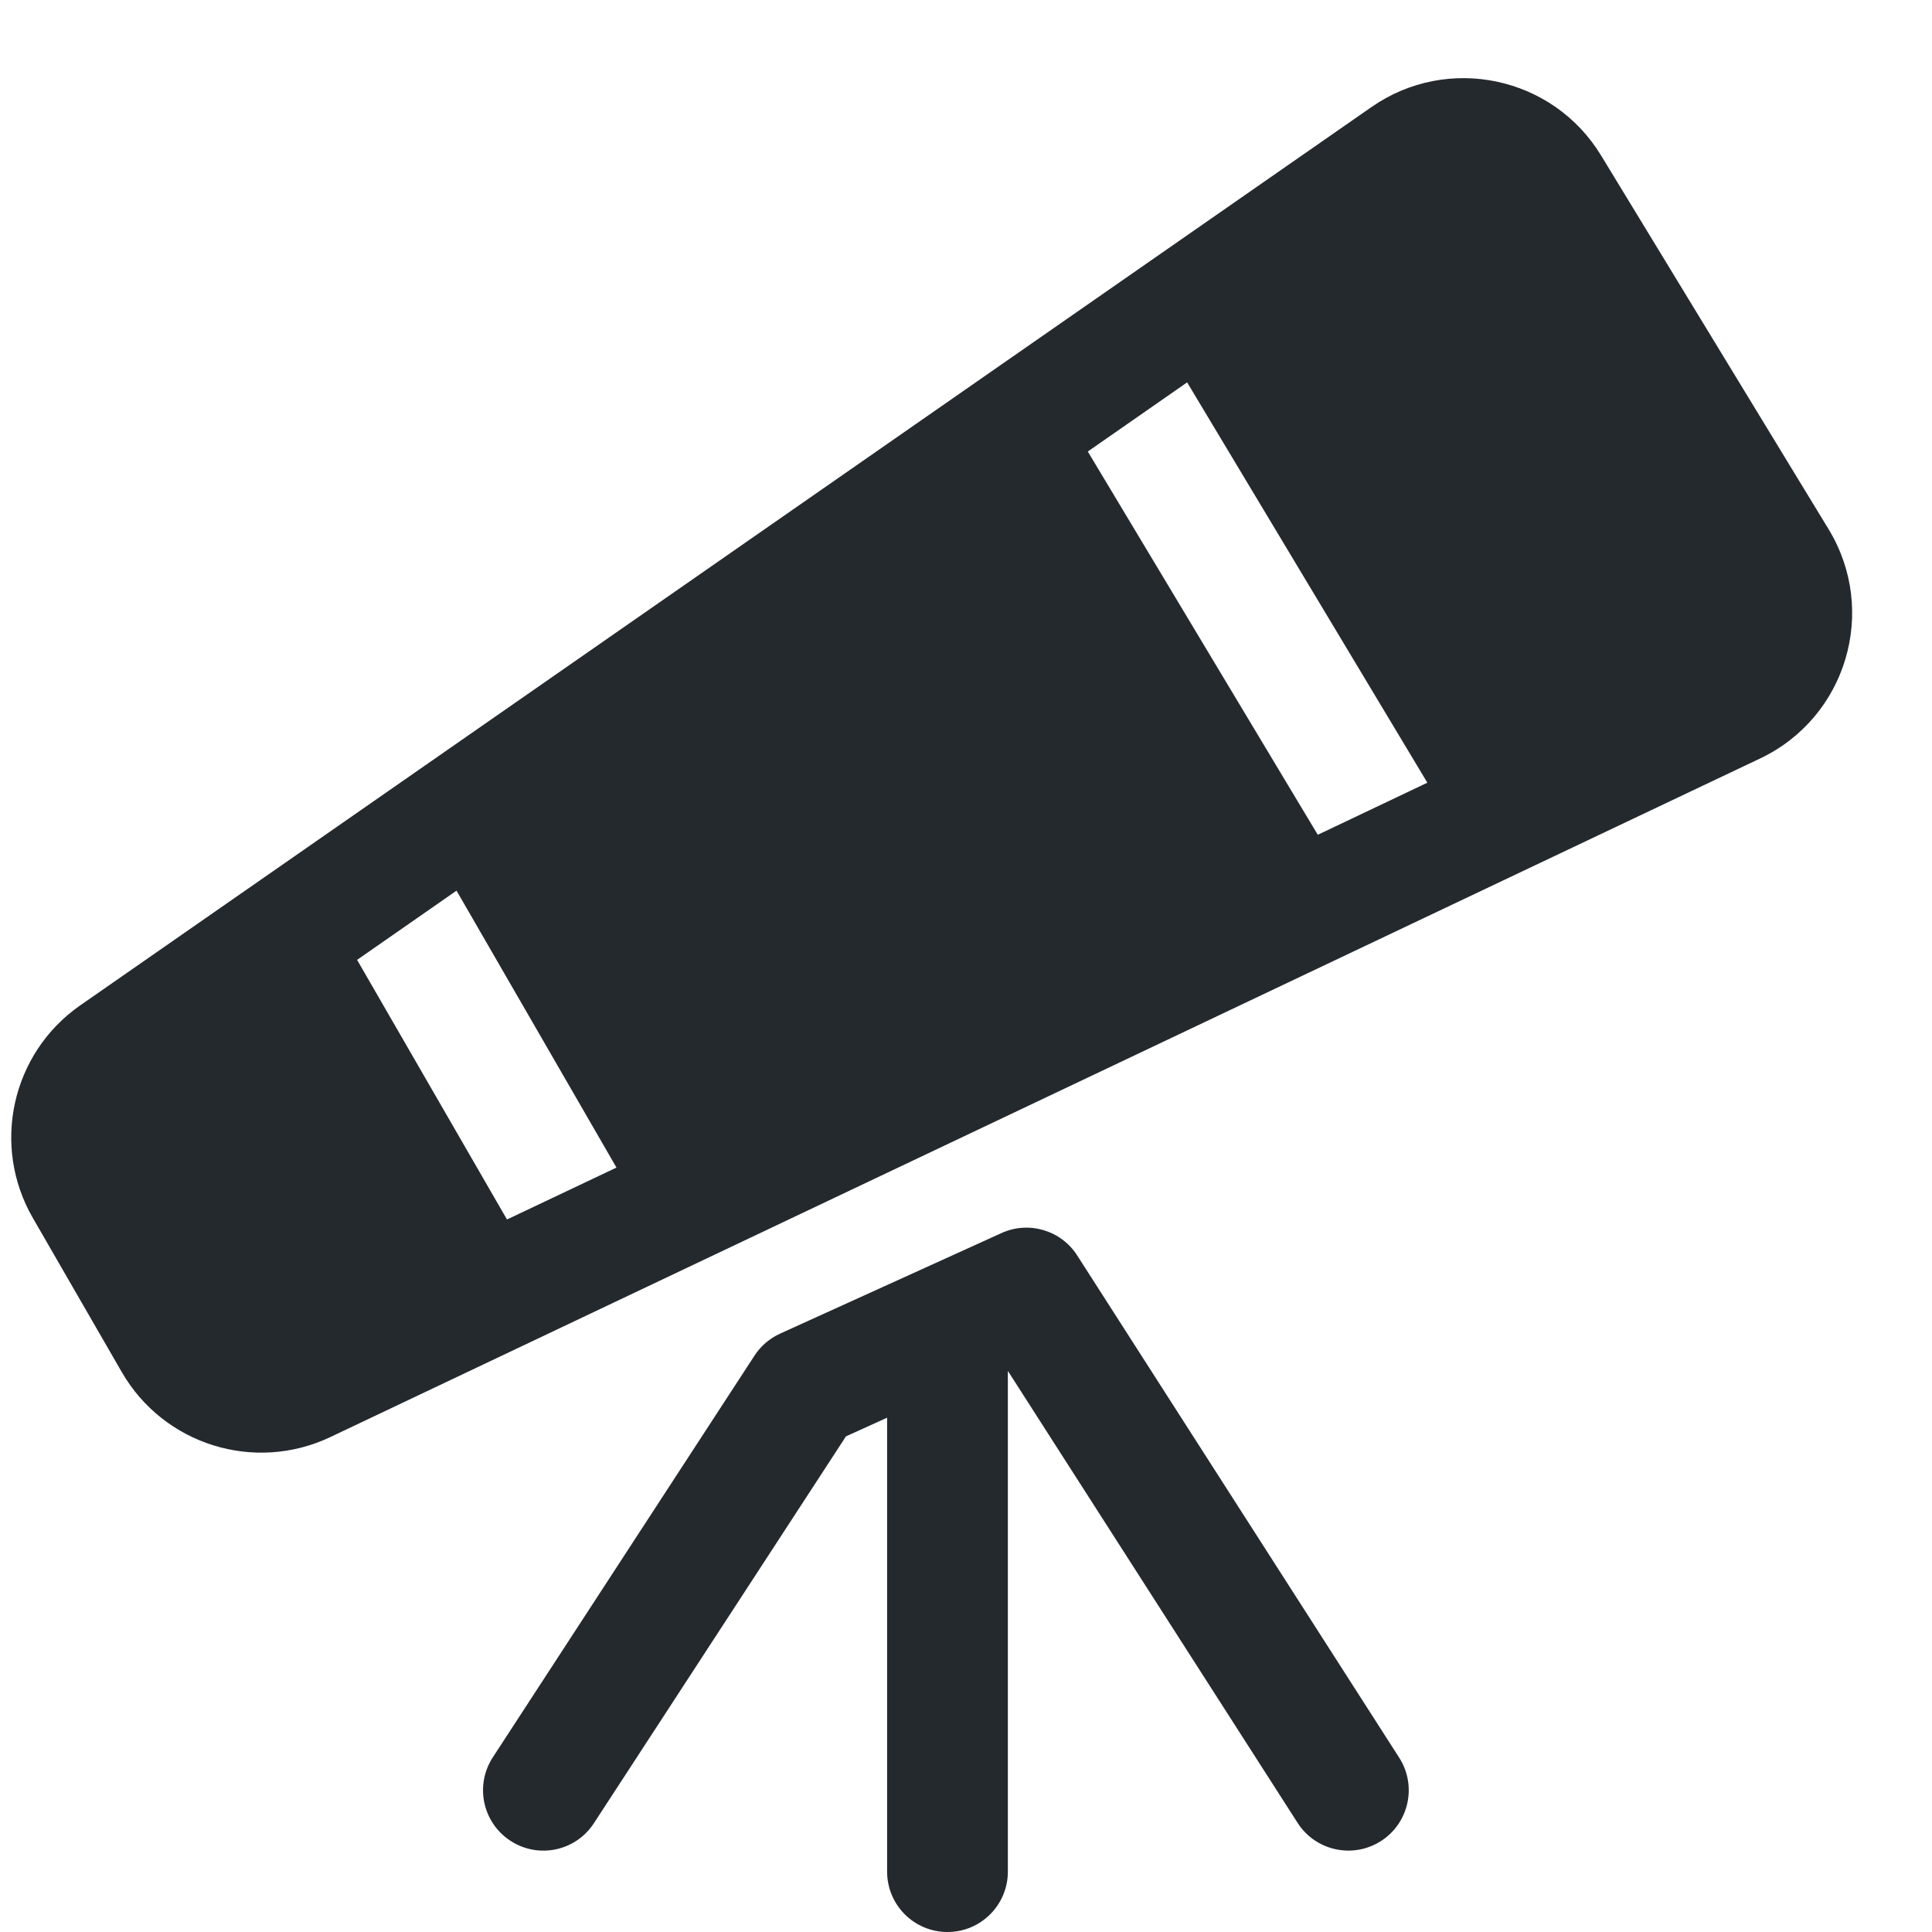
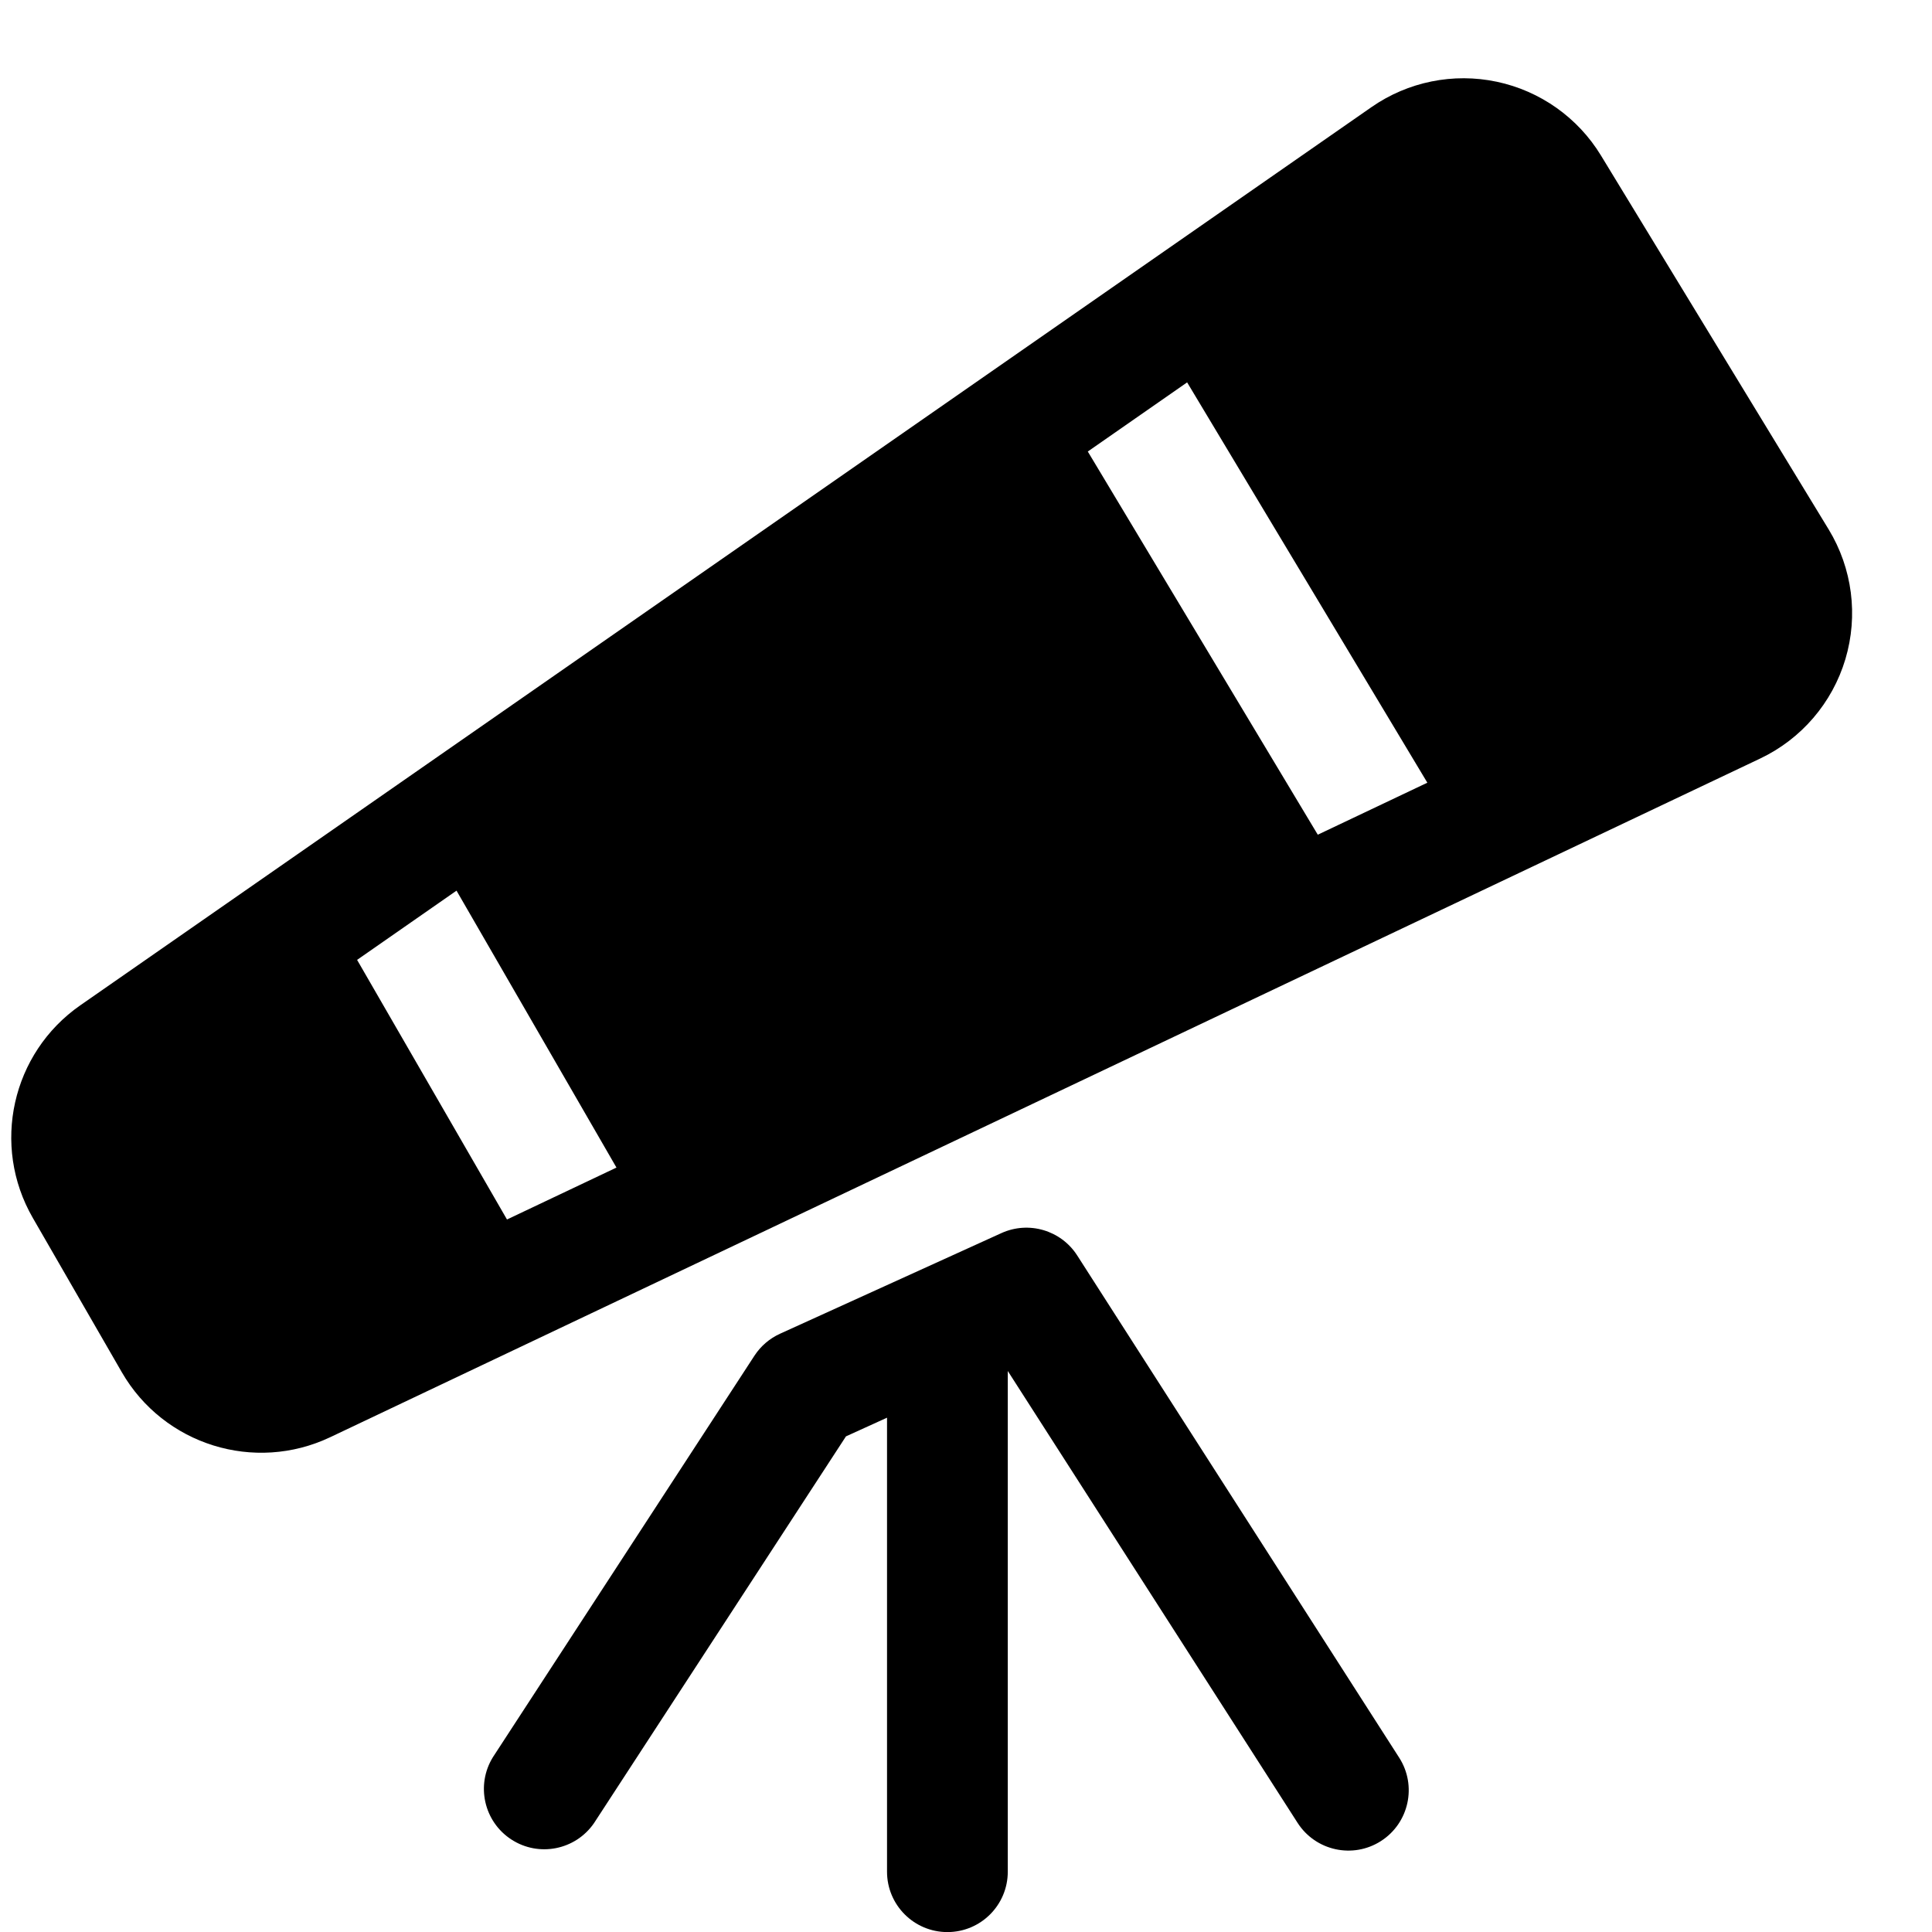
- <svg xmlns="http://www.w3.org/2000/svg" width="24" height="24" viewBox="0 0 24 24" fill="none">
-   <path d="M17.155 22.87C17.503 22.647 17.605 22.183 17.381 21.834L13.381 15.595C13.18 15.282 12.779 15.163 12.44 15.318L9.69 16.567C9.56 16.627 9.449 16.721 9.372 16.841L6.122 21.83C5.896 22.177 5.994 22.641 6.341 22.867C6.688 23.094 7.152 22.996 7.378 22.648L10.509 17.843L11.02 17.611V23.25C11.02 23.664 11.355 24 11.77 24C12.184 24 12.52 23.664 12.52 23.25V17.03L16.119 22.644C16.342 22.992 16.806 23.094 17.155 22.87Z" fill="#24292E" />
-   <path fill-rule="evenodd" clip-rule="evenodd" d="M0.408 15.13C-0.112 14.23 0.144 13.082 0.998 12.488L17.038 1.329C17.985 0.671 19.29 0.947 19.889 1.931L22.716 6.575C23.333 7.589 22.937 8.913 21.865 9.422L4.103 17.852C3.161 18.299 2.034 17.947 1.513 17.045L0.408 15.13ZM5.671 11.064L7.658 14.504L6.298 15.149L4.436 11.924L5.671 11.064ZM13.513 5.609L16.37 10.37L17.731 9.723L14.747 4.75L13.513 5.609Z" fill="#24292E" />
+ <svg xmlns="http://www.w3.org/2000/svg" width="24" height="24" viewBox="0 0 24 24">
+   <path d="M17.155 22.87a.75.75 0 00.226-1.036l-4-6.239a.75.75 0 00-.941-.277l-2.75 1.25a.75.75 0 00-.318.273l-3.25 4.989a.75.75 0 001.256.819l3.131-4.806.51-.232v5.64a.75.75 0 101.5 0v-6.22l3.6 5.613a.75.75 0 001.036.226z" />
+   <path fill-rule="evenodd" d="M.408 15.13a2 2 0 01.59-2.642L17.038 1.33a2 2 0 012.85.602l2.828 4.644a2 2 0 01-.851 2.847l-17.762 8.43a2 2 0 01-2.59-.807L.408 15.13zm5.263-4.066l1.987 3.44-1.36.645-1.862-3.225 1.235-.86zm7.842-5.455l2.857 4.76 1.361-.646-2.984-4.973-1.234.859z" />
</svg>
